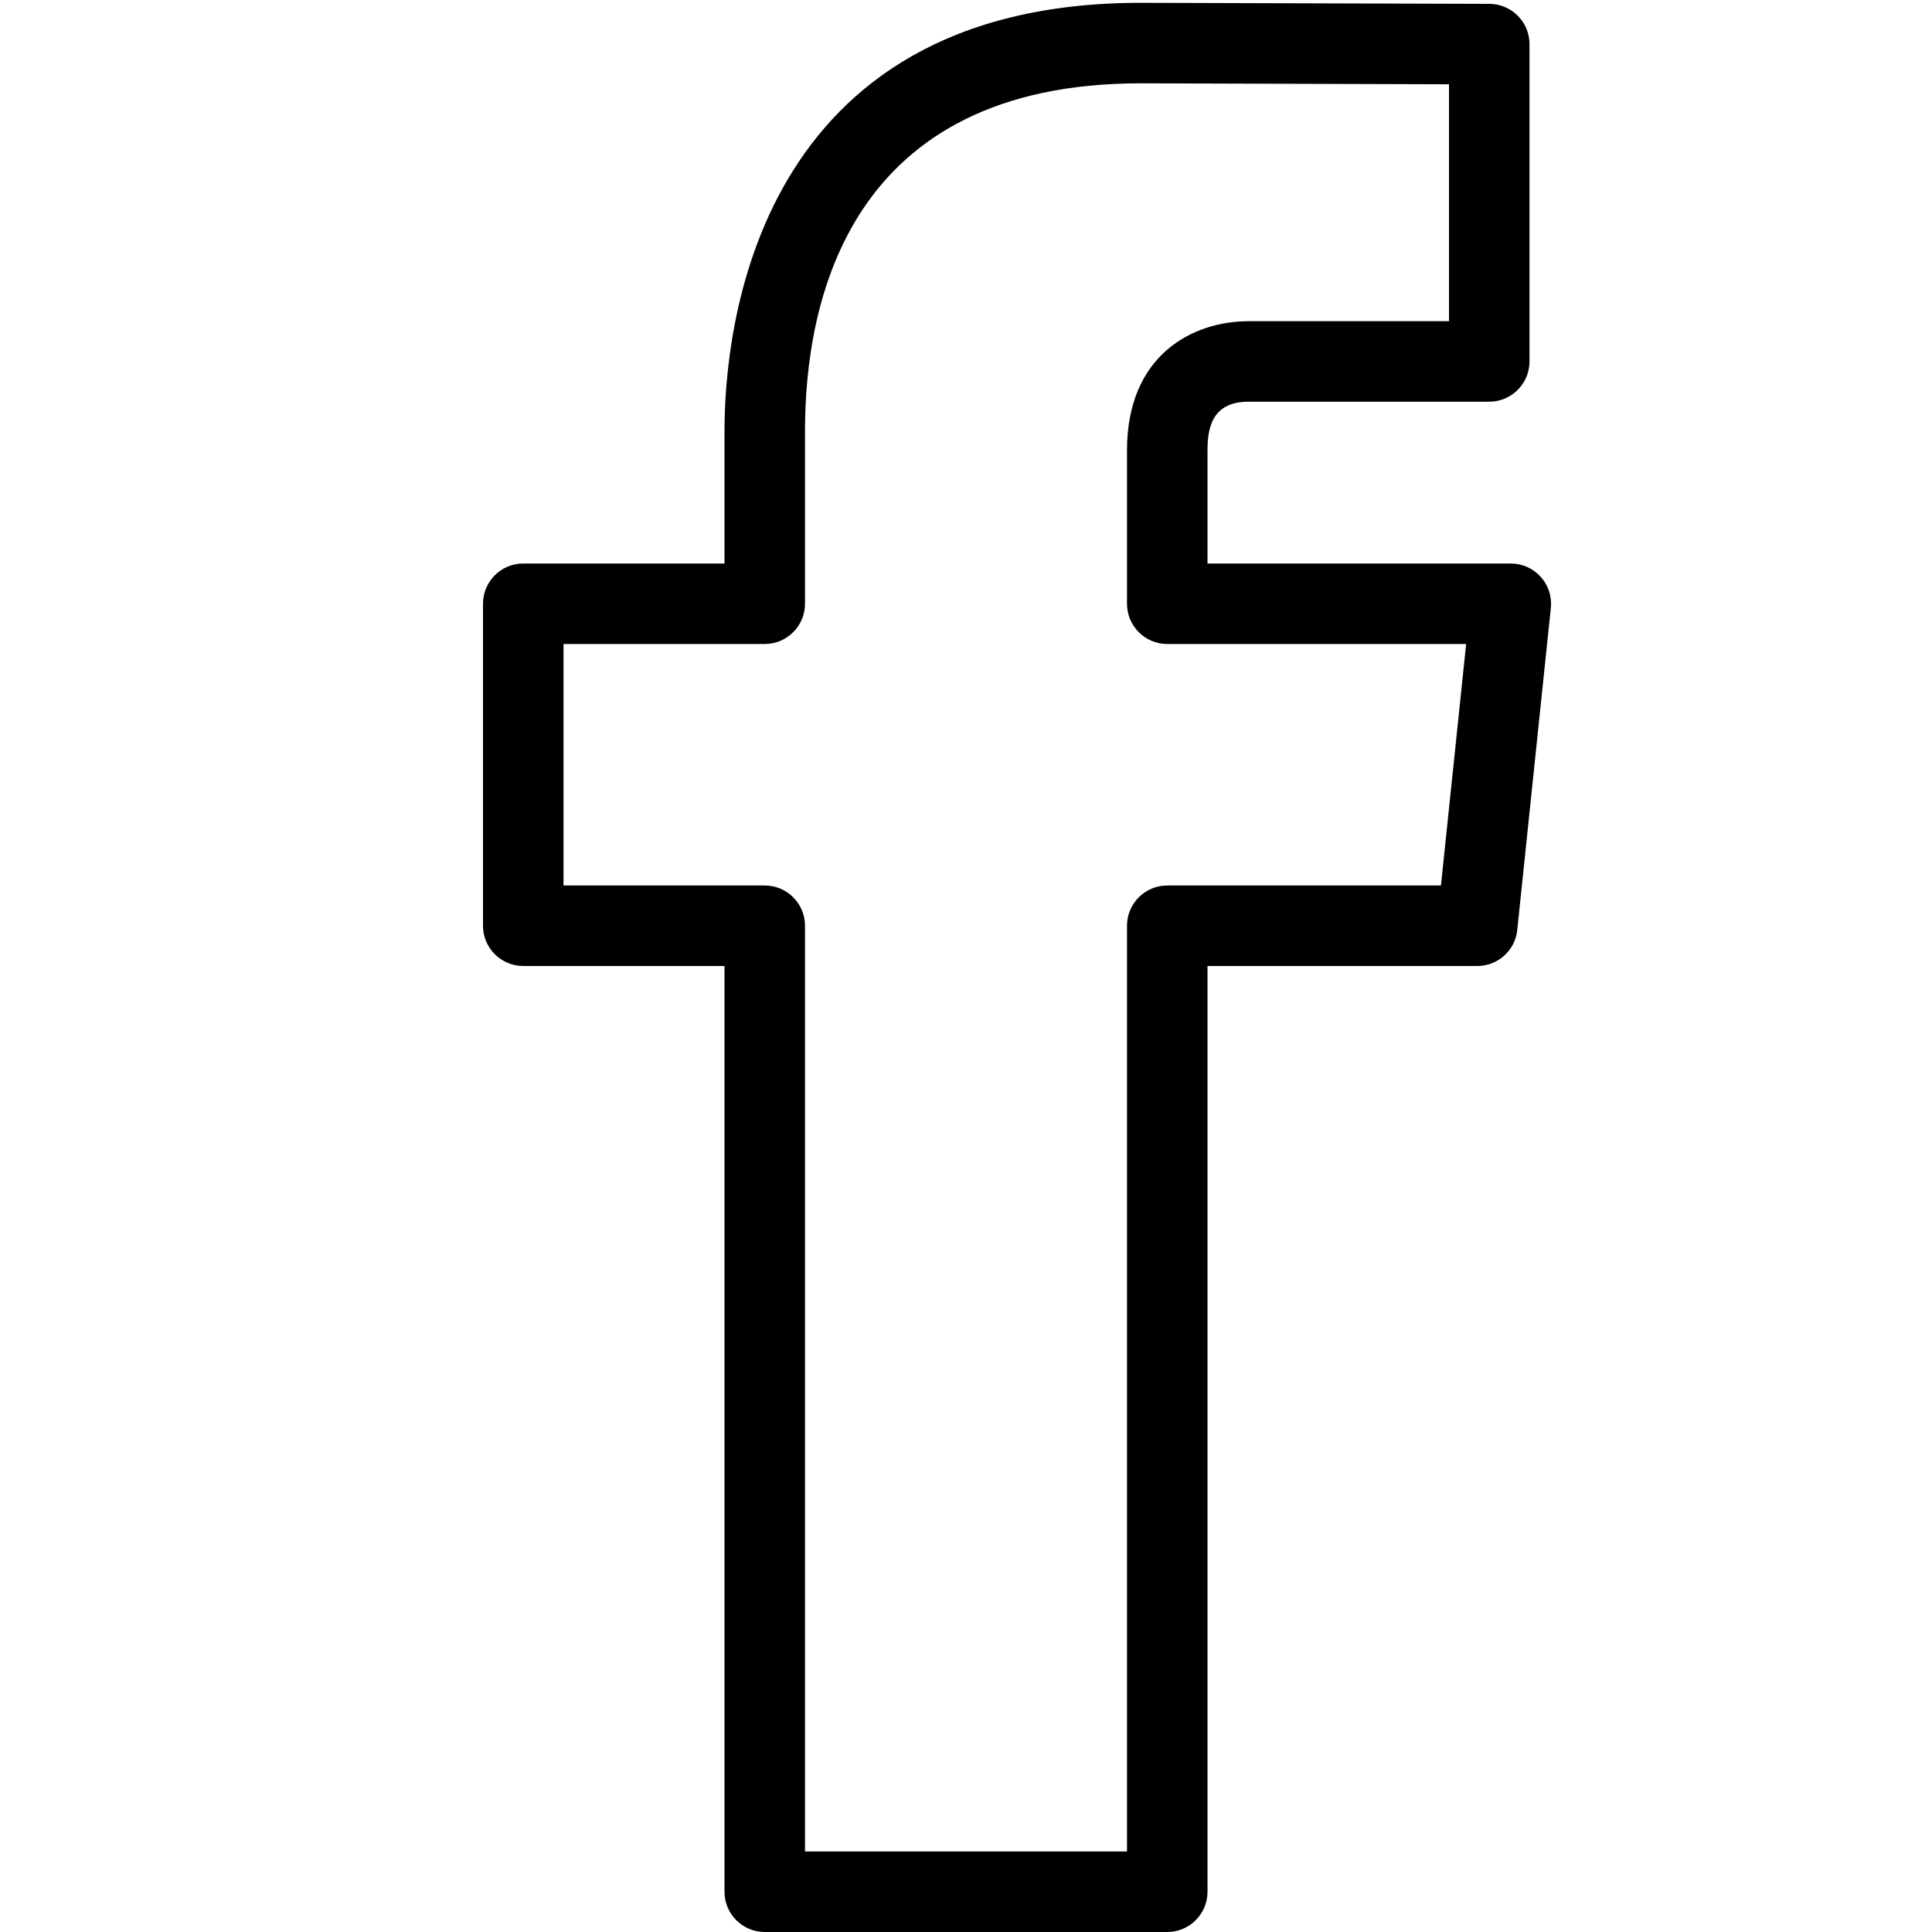
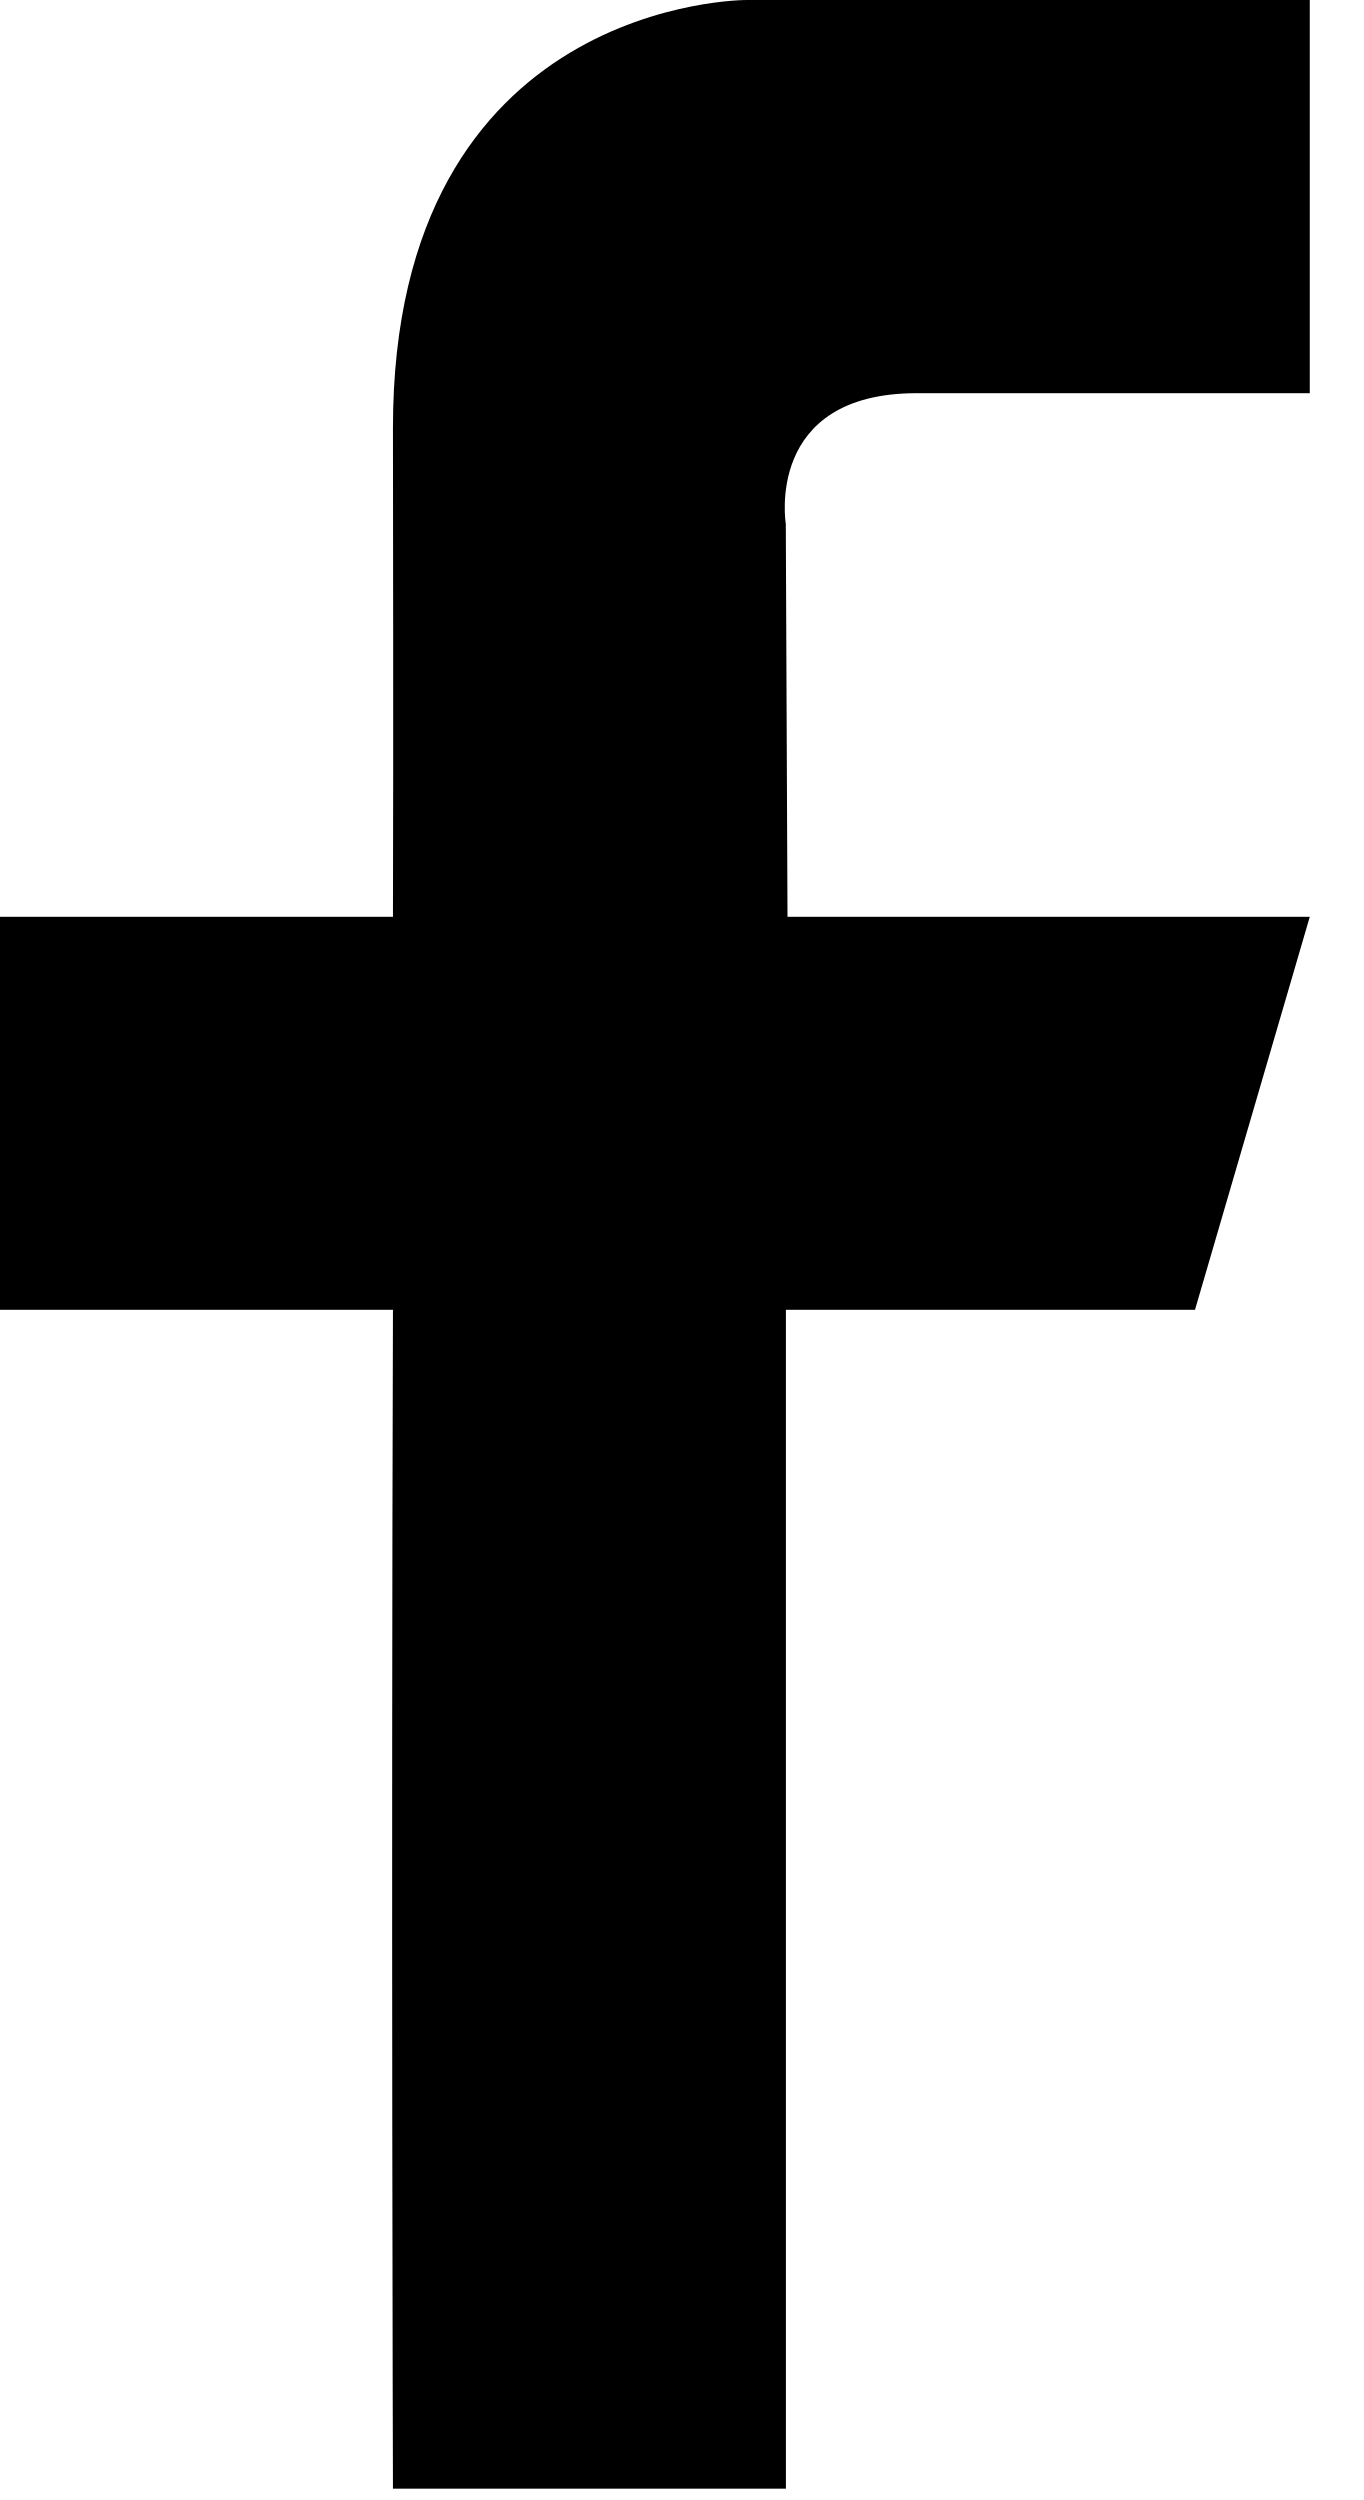
- <svg xmlns="http://www.w3.org/2000/svg" version="1.1" x="0px" y="0px" width="24px" height="24px" viewBox="0 0 24 24" enable-background="new 0 0 24 24" xml:space="preserve">
-   <g id="Outline_Icons">
-     <path d="M19.139,7.165C19.044,7.06,18.909,7,18.768,7H15V5.595c0-0.282,0.058-0.605,0.512-0.605H18.5c0.276,0,0.5-0.224,0.5-0.5   V0.548c0-0.275-0.223-0.499-0.499-0.5l-4.331-0.013C9.373,0.035,9,4.107,9,5.355V7H6.5C6.224,7,6,7.224,6,7.5v4   C6,11.776,6.224,12,6.5,12H9v11.5C9,23.776,9.224,24,9.5,24h5c0.276,0,0.5-0.224,0.5-0.5V12h3.351c0.256,0,0.471-0.193,0.497-0.448   l0.417-4C19.28,7.411,19.234,7.271,19.139,7.165z M17.9,11h-3.4c-0.276,0-0.5,0.224-0.5,0.5V23h-4V11.5c0-0.276-0.224-0.5-0.5-0.5   H7V8h2.5C9.776,8,10,7.776,10,7.5V5.355c0-1.613,0.542-4.32,4.169-4.32L18,1.047V3.99h-2.488C14.814,3.99,14,4.411,14,5.595V7.5   C14,7.776,14.224,8,14.5,8h3.713L17.9,11z" />
-   </g>
+ <svg xmlns="http://www.w3.org/2000/svg" width="12" height="22">
+   <path stroke="none" d="M11.526 8.068H6.93L6.915 4.61s-.19-1.15 1.153-1.15h3.458V0H6.572S3.458-.016 3.458 3.764c0 .81.005 2.537 0 4.304H0v3.458h3.458c-.016 5.132 0 10.374 0 10.374h3.458V11.526h3.6l1.01-3.458z" />
</svg>
